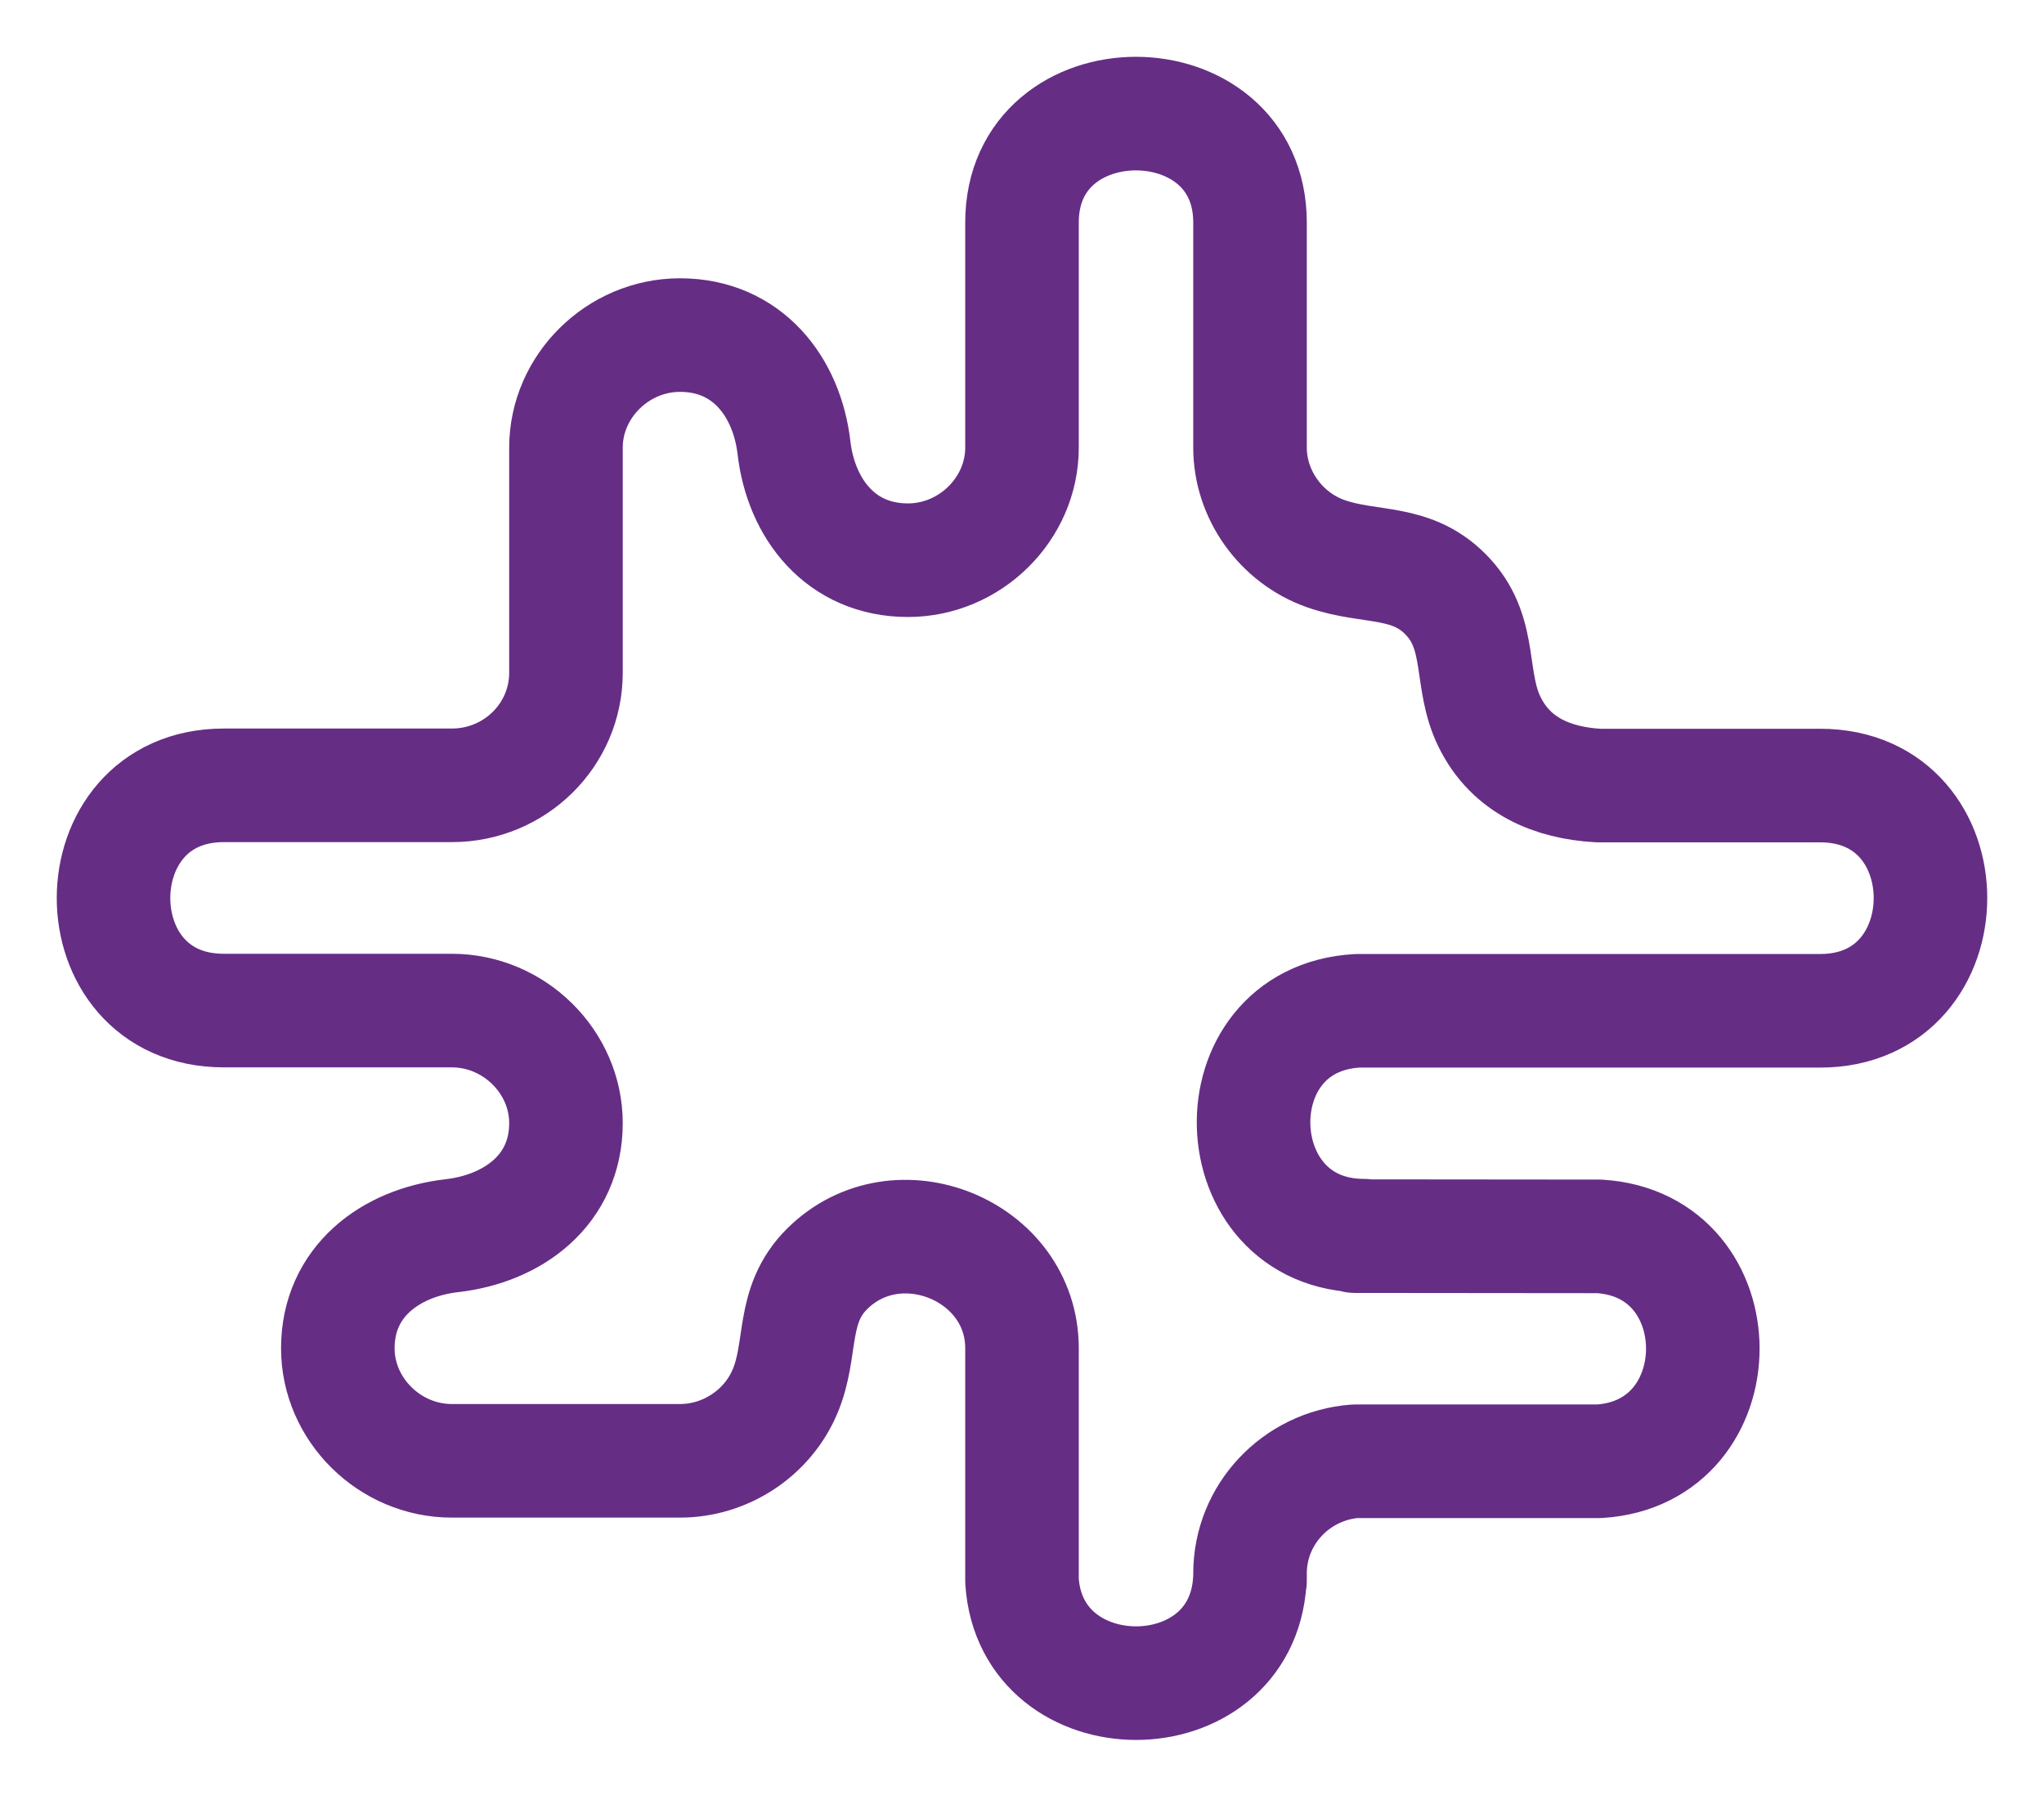
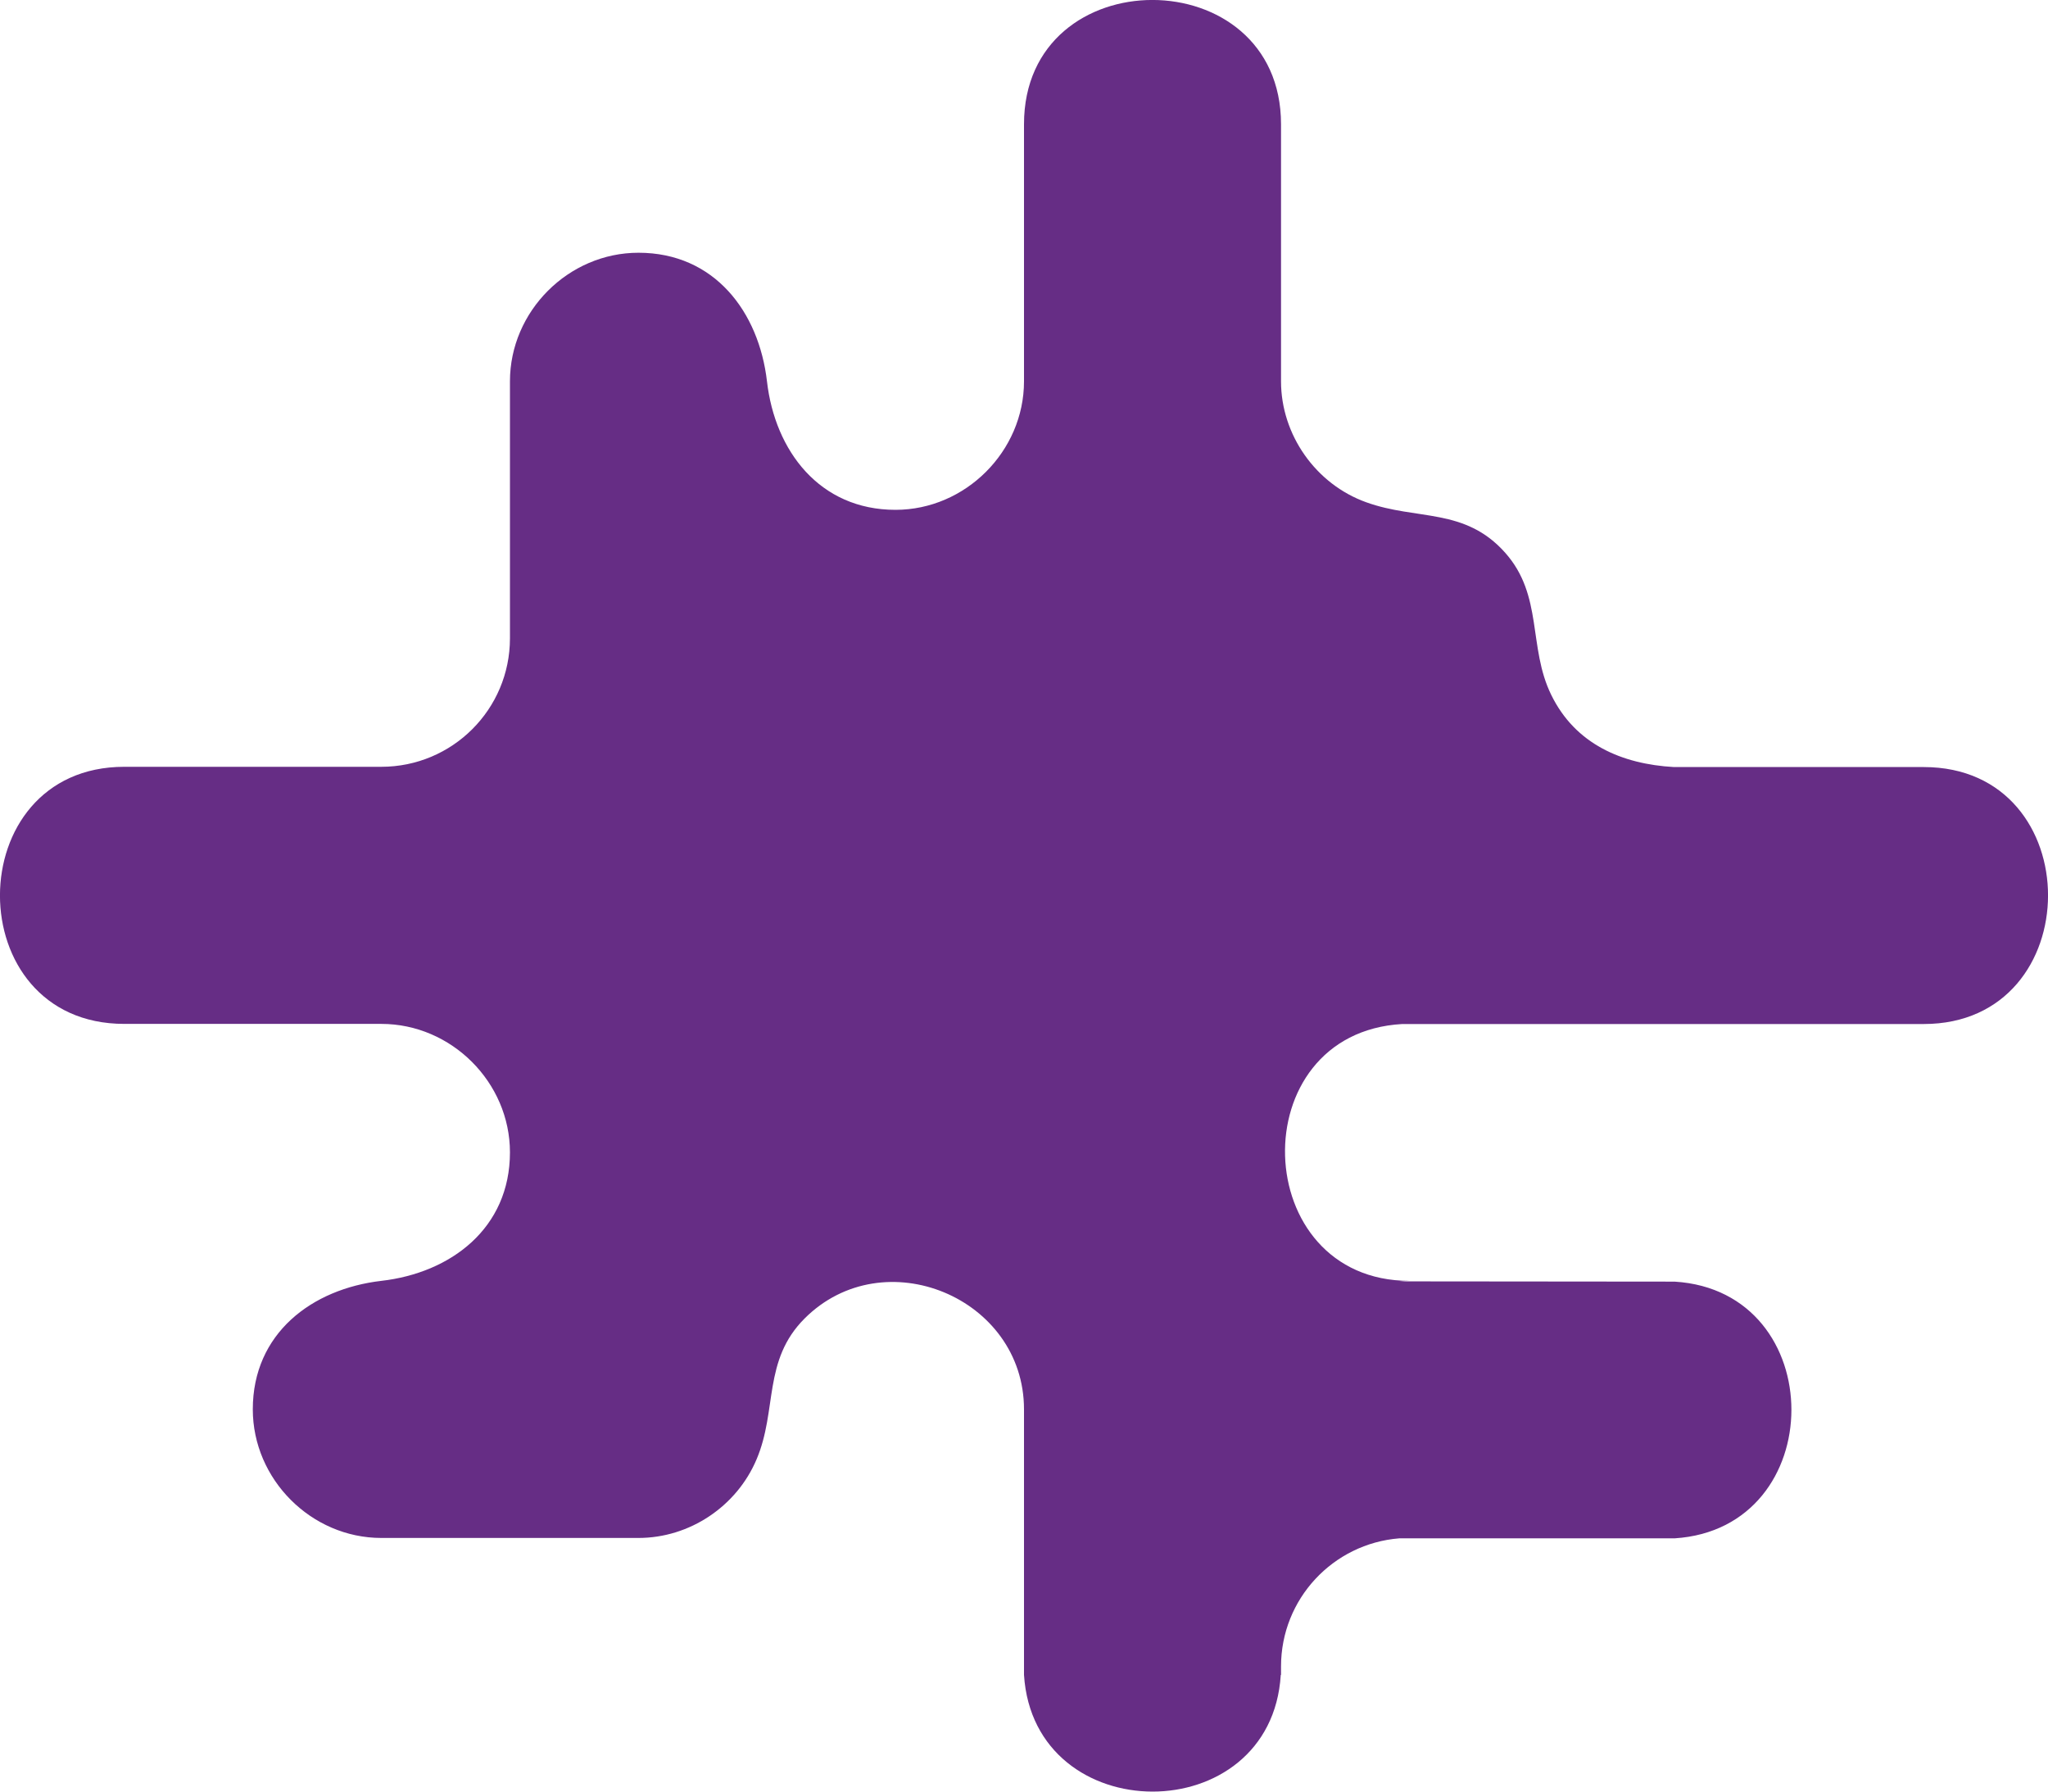
- <svg xmlns="http://www.w3.org/2000/svg" width="18px" height="16px" viewBox="0 0 18 16" version="1.1">
-   <g id="Page-1" stroke="none" stroke-width="1" fill="none" fill-rule="evenodd" stroke-linecap="round" stroke-linejoin="round">
-     <g id="QGIS-icons" transform="translate(-868, -159)" stroke="#662D85">
-       <path d="M882.078,165.916 C881.671,165.894 881.307,165.74 881.119,165.359 C880.936,164.991 881.058,164.594 880.759,164.263 C880.443,163.913 880.071,164.015 879.674,163.874 C879.28,163.735 879.008,163.354 879.008,162.941 L879.008,160.959 C879.008,159.682 877,159.679 877,160.959 L877,162.941 C877,163.481 876.542,163.932 875.996,163.932 C875.402,163.932 875.054,163.477 874.992,162.941 C874.929,162.405 874.582,161.95 873.988,161.95 C873.441,161.95 872.984,162.401 872.984,162.941 L872.984,164.923 C872.984,165.471 872.534,165.914 871.979,165.914 L869.971,165.914 C868.678,165.914 868.674,167.897 869.971,167.897 L871.979,167.897 C872.527,167.897 872.984,168.348 872.984,168.888 C872.984,169.474 872.522,169.817 871.979,169.879 C871.437,169.941 870.975,170.284 870.975,170.87 C870.975,171.41 871.432,171.861 871.979,171.861 L873.988,171.861 C874.388,171.861 874.756,171.618 874.911,171.255 C875.074,170.875 874.958,170.493 875.286,170.169 C875.904,169.559 877,170.007 877,170.87 L877,172.918 C877.077,174.117 878.931,174.12 879.006,172.918 L879.008,172.918 L879.008,172.853 C879.008,172.332 879.415,171.905 879.932,171.865 L882.083,171.865 C883.298,171.789 883.301,169.959 882.083,169.885 L879.932,169.883 C879.959,169.881 879.985,169.879 880.012,169.879 C878.755,169.879 878.695,167.968 879.955,167.899 L884.029,167.899 C885.322,167.899 885.326,165.916 884.029,165.916 L882.078,165.916 Z" id="icon_time_map_advanced_16x16" />
+ <svg xmlns="http://www.w3.org/2000/svg" width="16px" height="14px" viewBox="0 0 16 14" version="1.1">
+   <g id="Page-1" stroke="none" stroke-width="1" fill="none" fill-rule="evenodd">
+     <g id="QGIS-icons-Copy" transform="translate(-869, -160)" fill="#662D85">
+       <path d="M882.078,165.994 C881.671,165.971 881.307,165.815 881.119,165.43 C880.936,165.056 881.058,164.655 880.759,164.319 C880.443,163.964 880.071,164.068 879.674,163.925 C879.28,163.784 879.008,163.398 879.008,162.98 L879.008,160.971 C879.008,159.678 877,159.674 877,160.971 L877,162.98 C877,163.527 876.542,163.984 875.996,163.984 C875.402,163.984 875.054,163.522 874.992,162.98 C874.929,162.437 874.582,161.975 873.988,161.975 C873.441,161.975 872.984,162.432 872.984,162.98 L872.984,164.988 C872.984,165.543 872.534,165.992 871.979,165.992 L869.971,165.992 C868.678,165.992 868.674,168.001 869.971,168.001 L871.979,168.001 C872.527,168.001 872.984,168.458 872.984,169.005 C872.984,169.598 872.522,169.947 871.979,170.009 C871.437,170.072 870.975,170.419 870.975,171.013 C870.975,171.56 871.432,172.018 871.979,172.018 L873.988,172.018 C874.388,172.018 874.756,171.771 874.911,171.403 C875.074,171.018 874.958,170.631 875.286,170.303 C875.904,169.685 877,170.139 877,171.013 L877,173.088 C877.077,174.302 878.931,174.306 879.006,173.088 L879.008,173.088 L879.008,173.022 C879.008,172.494 879.415,172.062 879.932,172.021 L882.083,172.021 C883.298,171.944 883.301,170.09 882.083,170.015 L879.932,170.013 C879.959,170.011 879.985,170.009 880.012,170.009 C878.755,170.009 878.695,168.073 879.955,168.002 L884.029,168.002 C885.322,168.002 885.326,165.994 884.029,165.994 L882.078,165.994 Z" id="icon_time_map_advanced_16x16" />
    </g>
  </g>
</svg>
